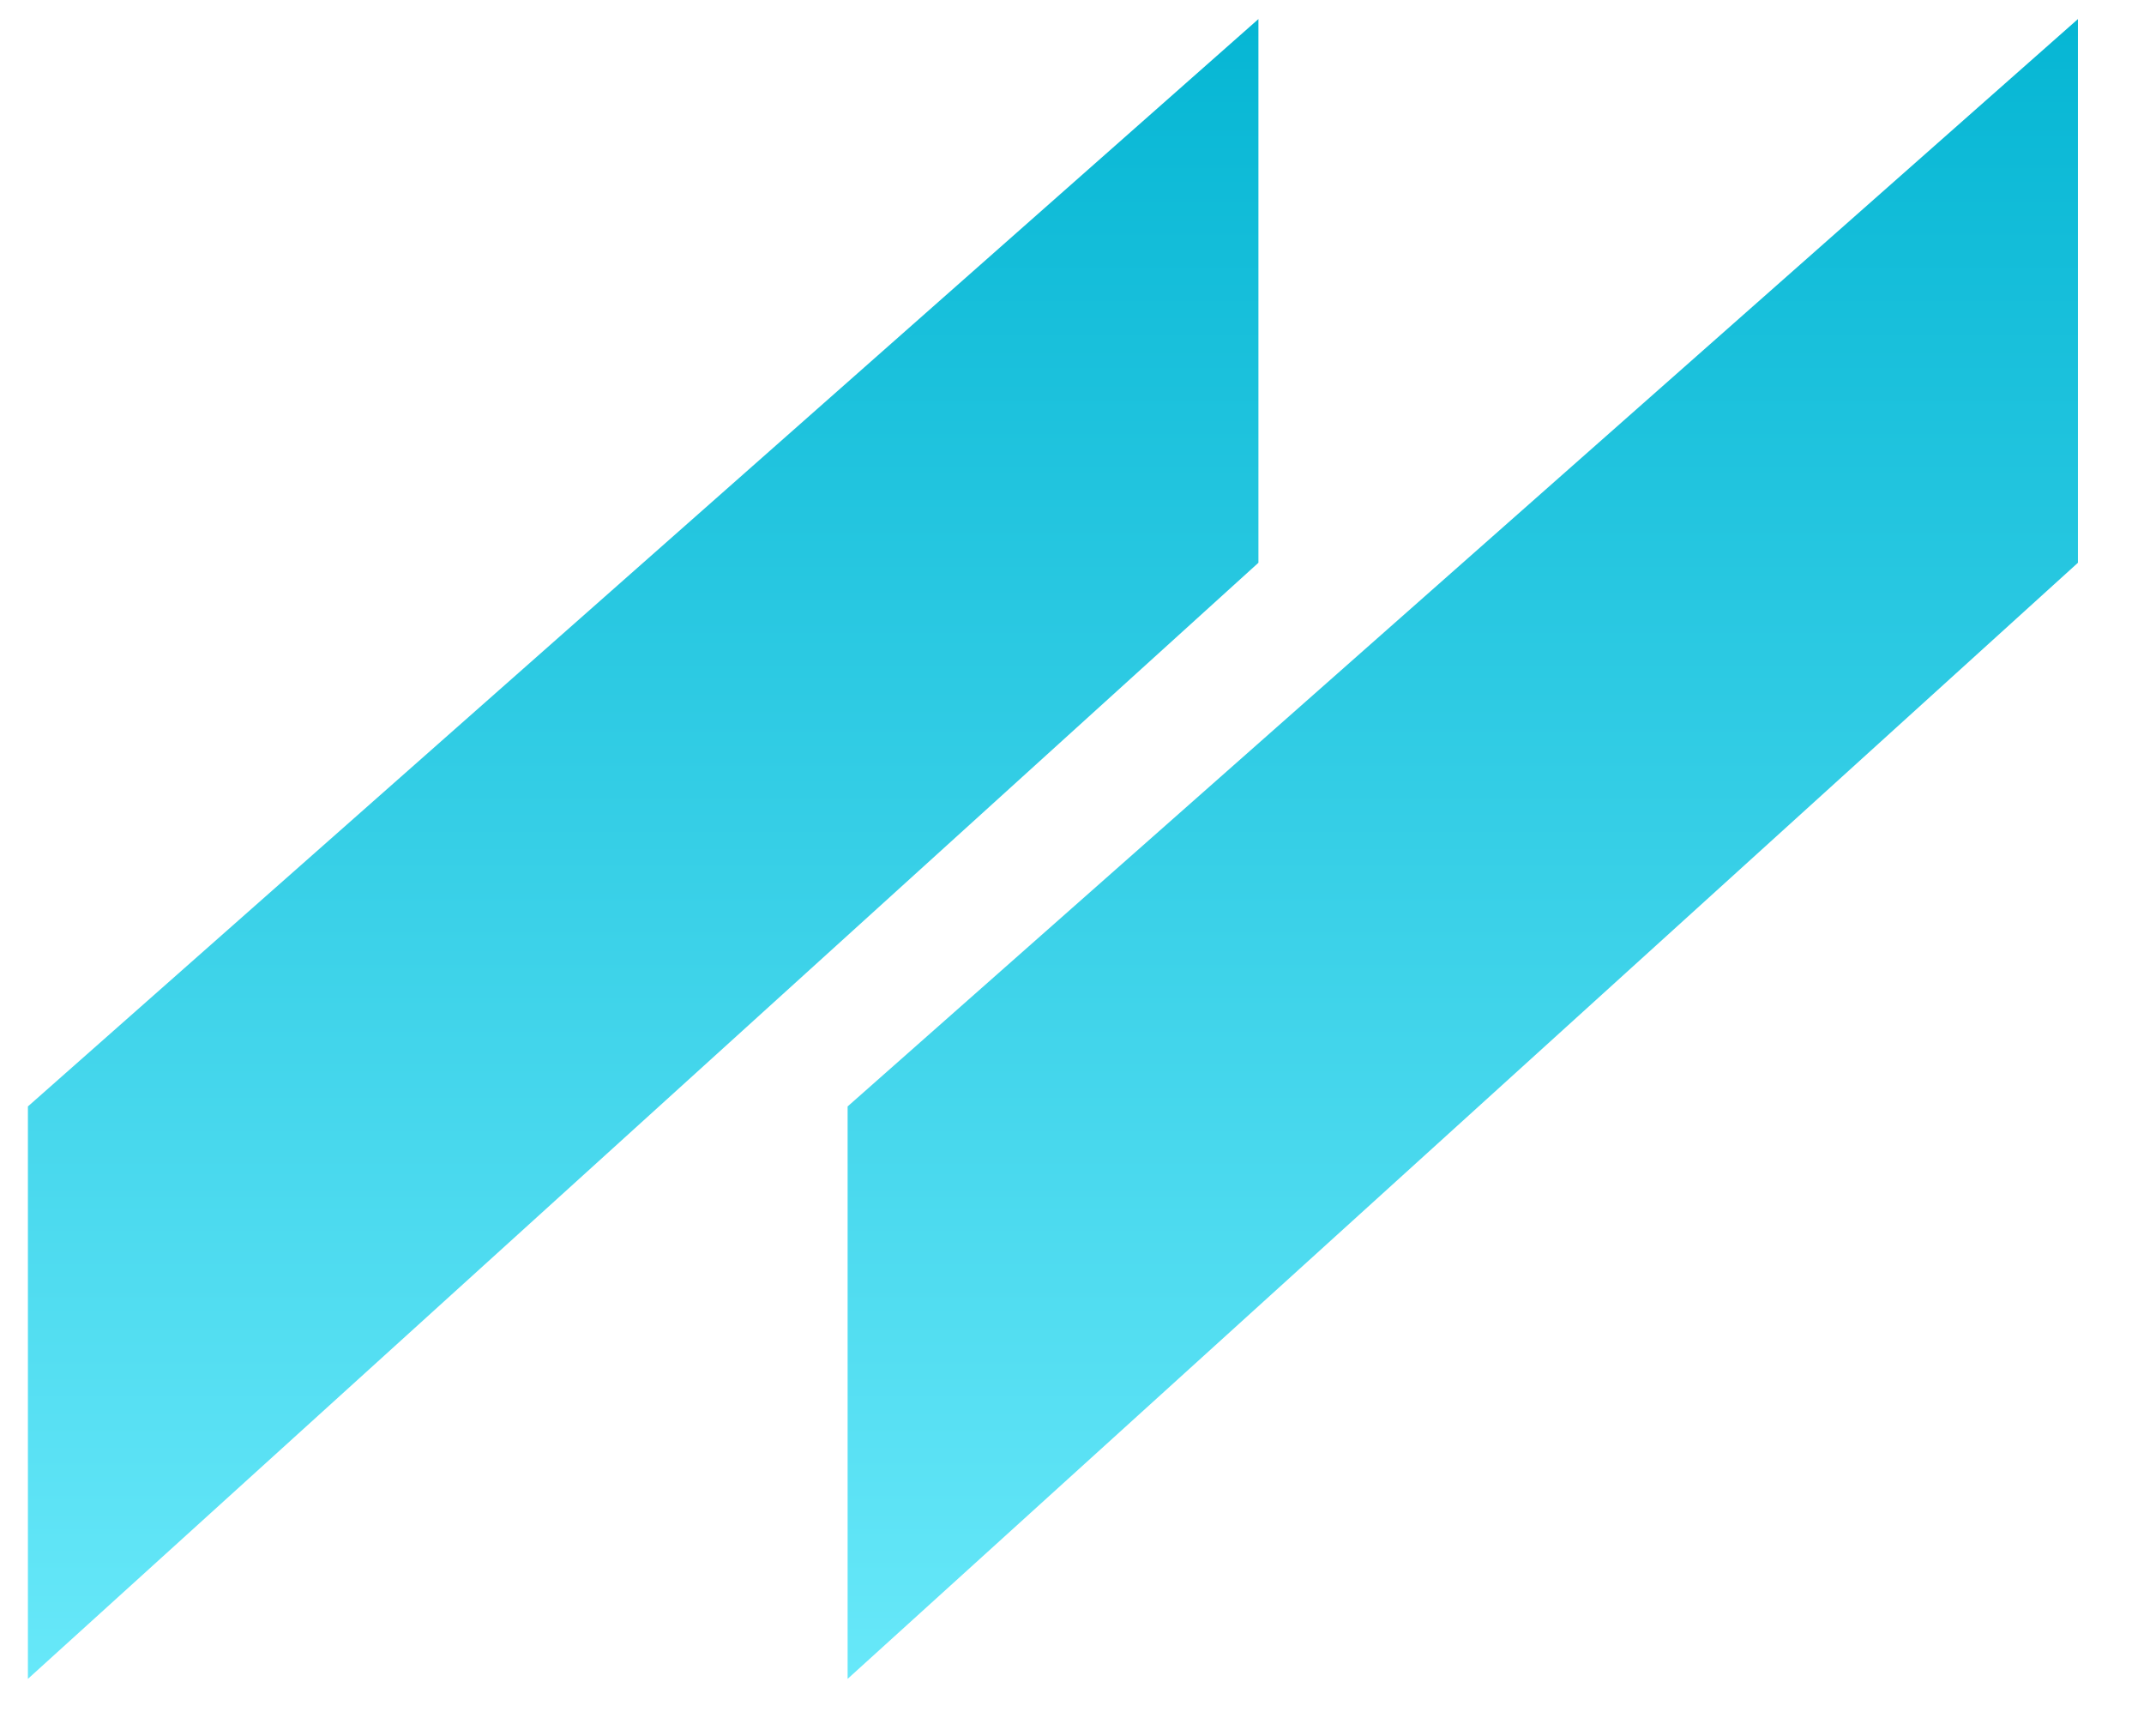
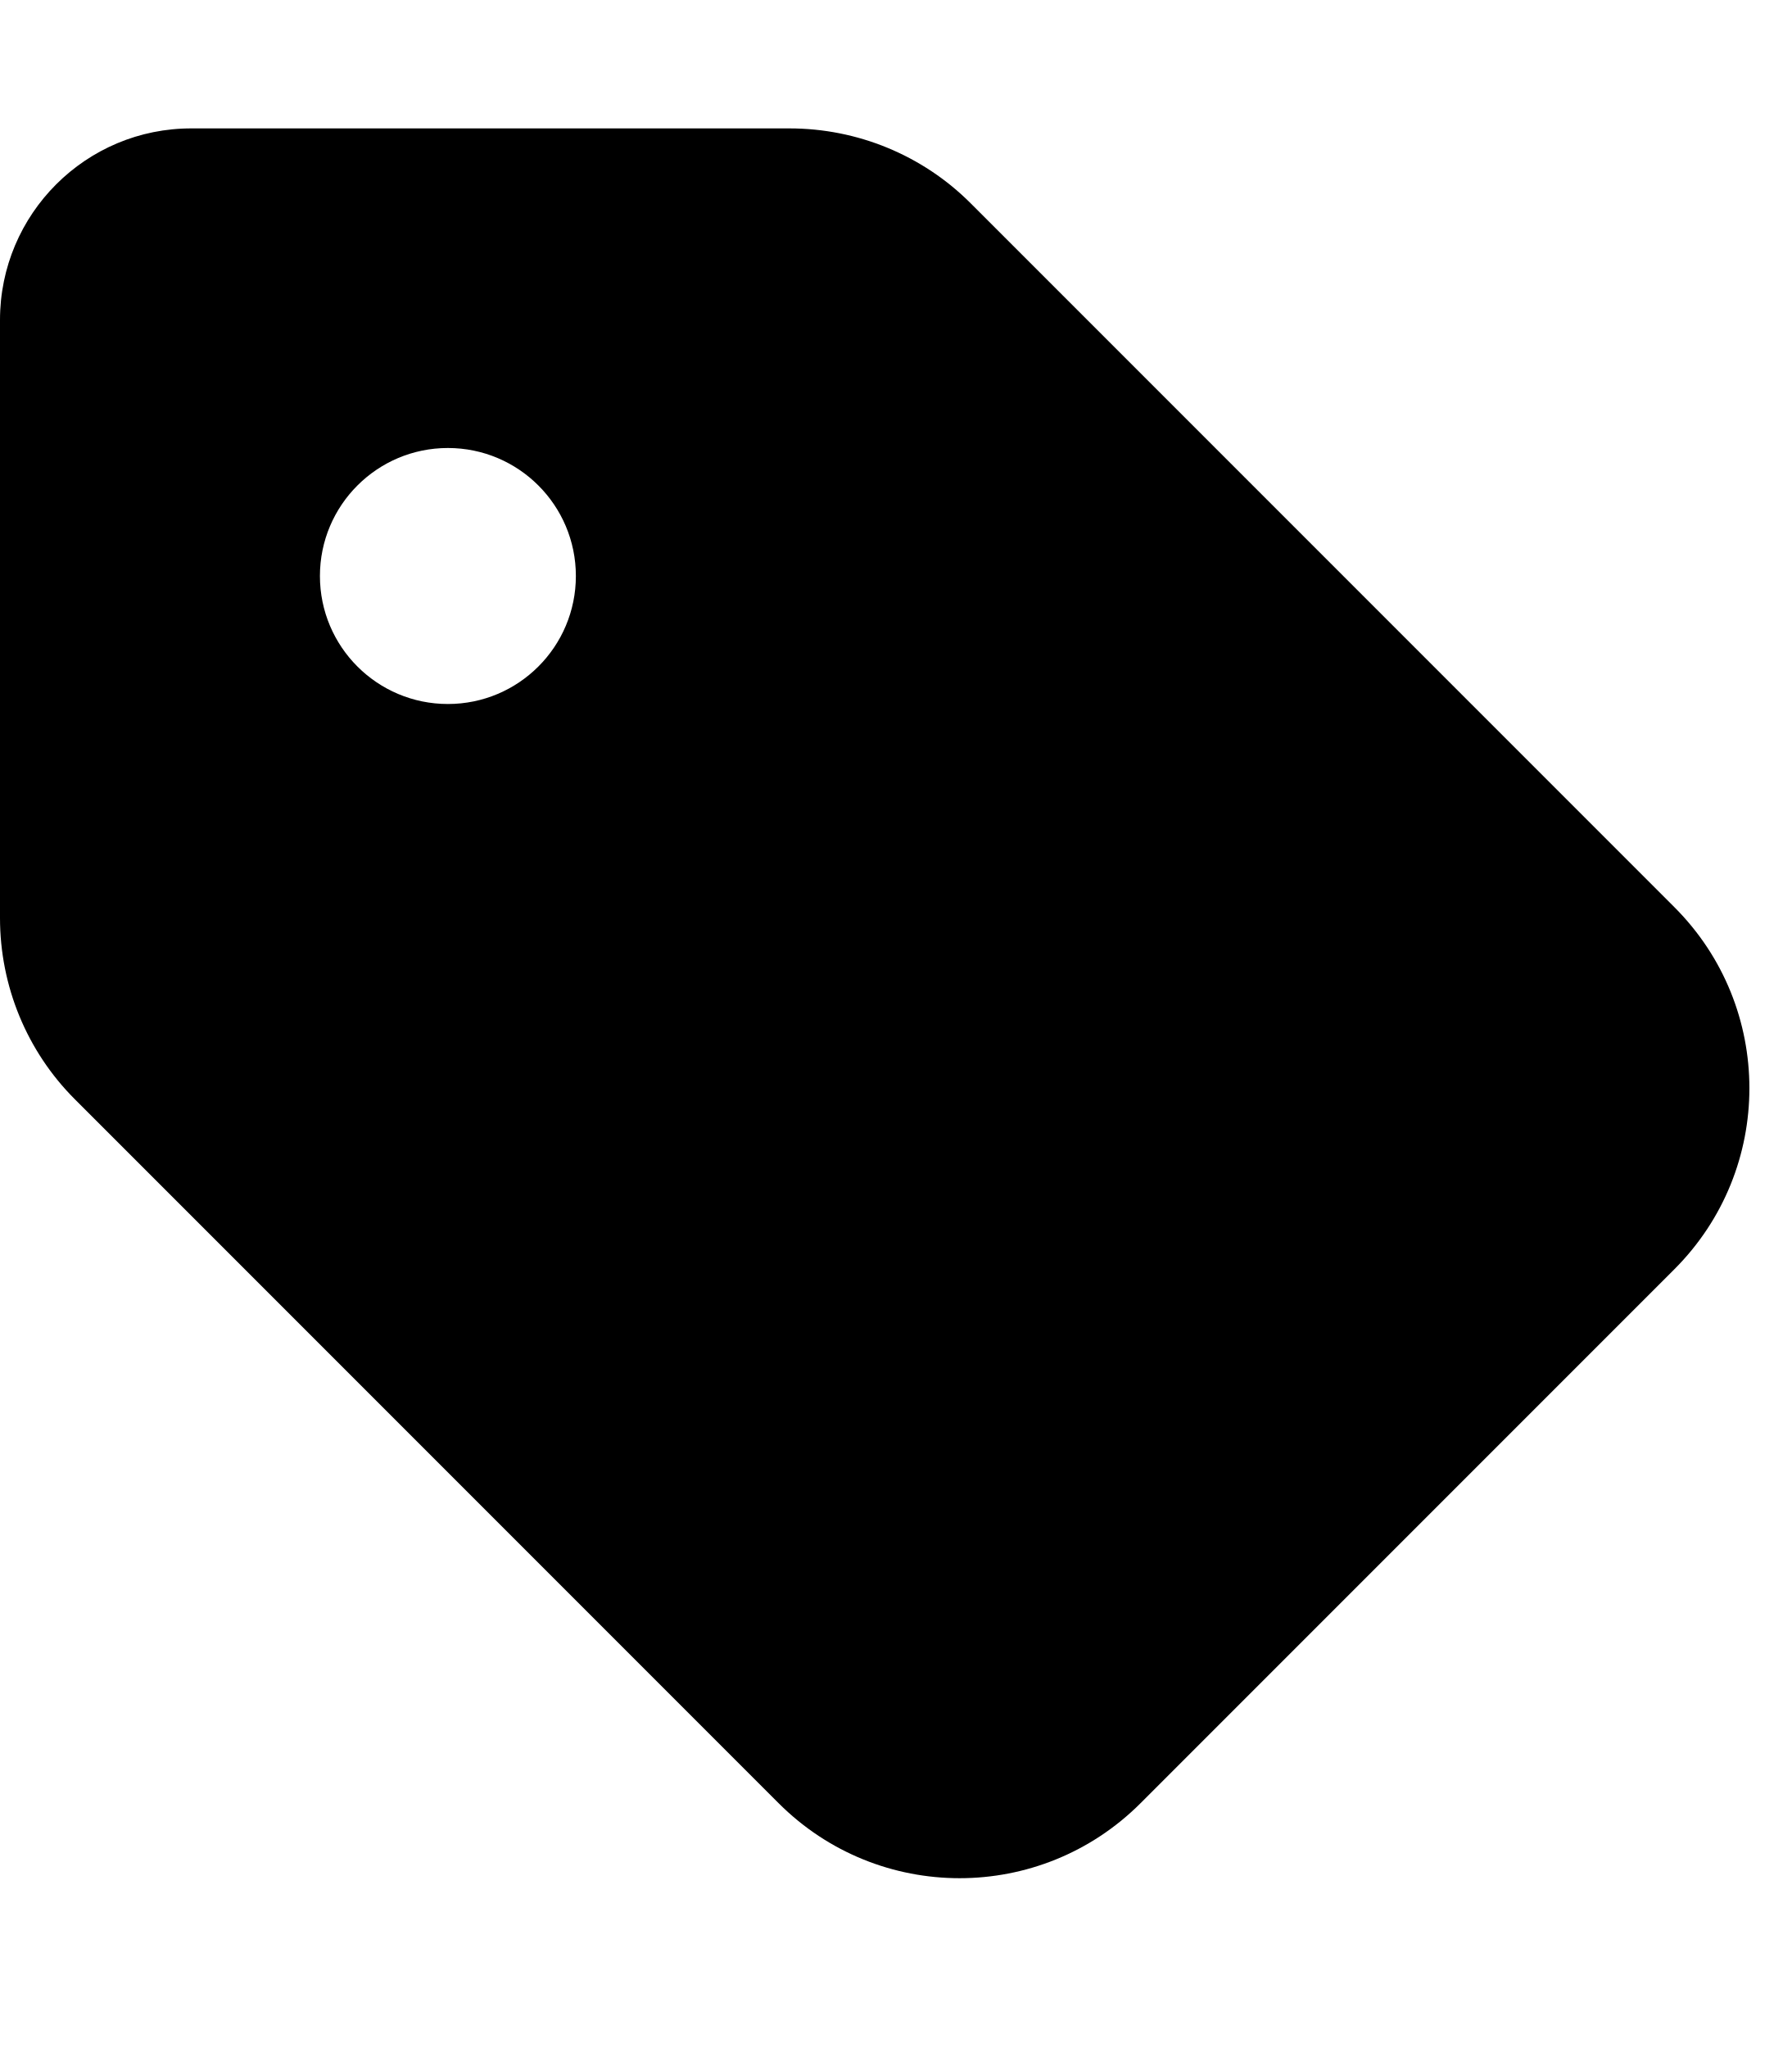
- <svg xmlns="http://www.w3.org/2000/svg" xmlns:xlink="http://www.w3.org/1999/xlink" version="1.1" preserveAspectRatio="xMidYMid meet" viewBox="344.564 330.278 111.737 91.218" width="53.87" height="43.61">
-   <defs>
-     <path d="M453.3 331.28L453.3 359.85L388.64 418.5L388.64 388.42L453.3 331.28Z" id="aFZf6T5ED" />
-     <linearGradient id="gradientb2ThqnP5Op" gradientUnits="userSpaceOnUse" x1="420.97" y1="331.28" x2="420.97" y2="418.5">
-       <stop style="stop-color: #06b6d4;stop-opacity: 1" offset="0%" />
-       <stop style="stop-color: #67e8f9;stop-opacity: 1" offset="100%" />
-     </linearGradient>
-     <path d="M410.23 331.28L410.23 359.85L345.56 418.5L345.56 388.42L410.23 331.28Z" id="a9fehgwfM" />
-     <linearGradient id="gradientk1wNV9Ostb" gradientUnits="userSpaceOnUse" x1="377.89" y1="331.28" x2="377.89" y2="418.5">
-       <stop style="stop-color: #06b6d4;stop-opacity: 1" offset="0%" />
-       <stop style="stop-color: #67e8f9;stop-opacity: 1" offset="100%" />
-     </linearGradient>
-   </defs>
-   <g>
-     <g>
-       <use xlink:href="#aFZf6T5ED" opacity="1" fill="url(#gradientb2ThqnP5Op)" />
-     </g>
-     <g>
-       <use xlink:href="#a9fehgwfM" opacity="1" fill="url(#gradientk1wNV9Ostb)" />
-     </g>
-   </g>
+ <svg xmlns="http://www.w3.org/2000/svg" height="2em" viewBox="0 0 448 512">
+   <path d="M0 80V229.5c0 17 6.7 33.3 18.7 45.3l176 176c25 25 65.5 25 90.5 0L418.7 317.3c25-25 25-65.5 0-90.5l-176-176c-12-12-28.3-18.7-45.3-18.7H48C21.5 32 0 53.5 0 80zm112 32a32 32 0 1 1 0 64 32 32 0 1 1 0-64z" />
</svg>
